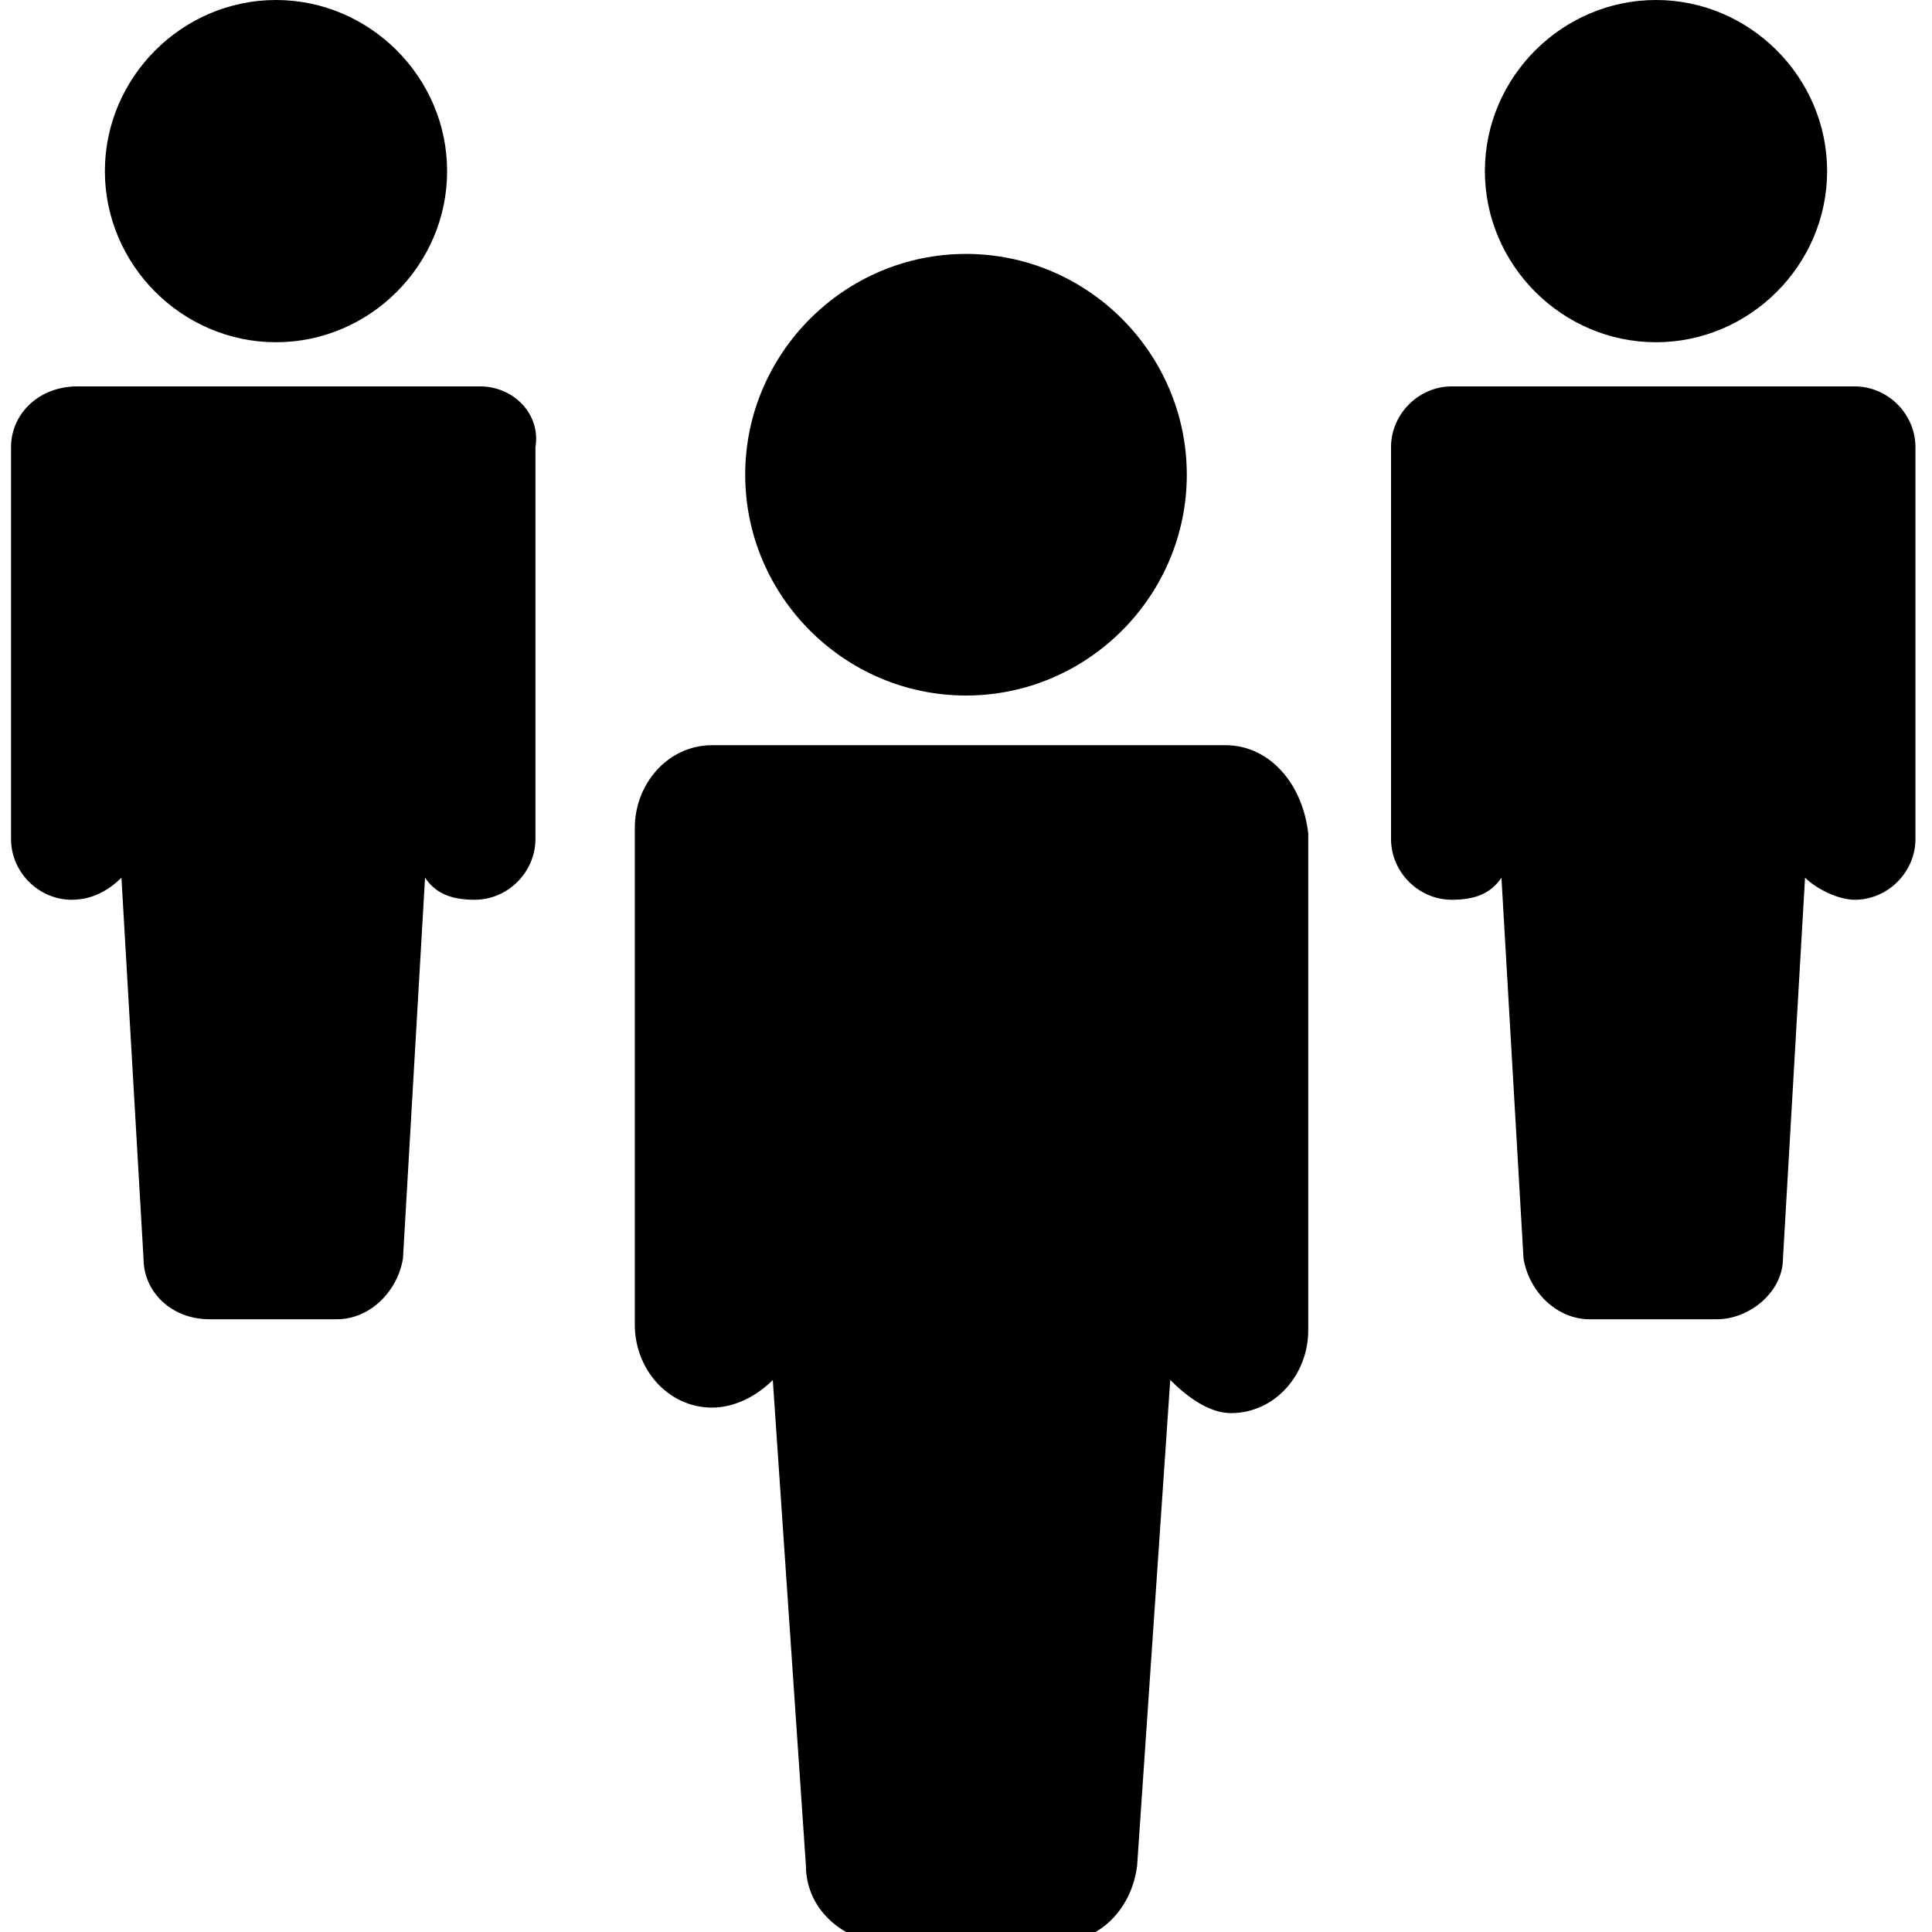
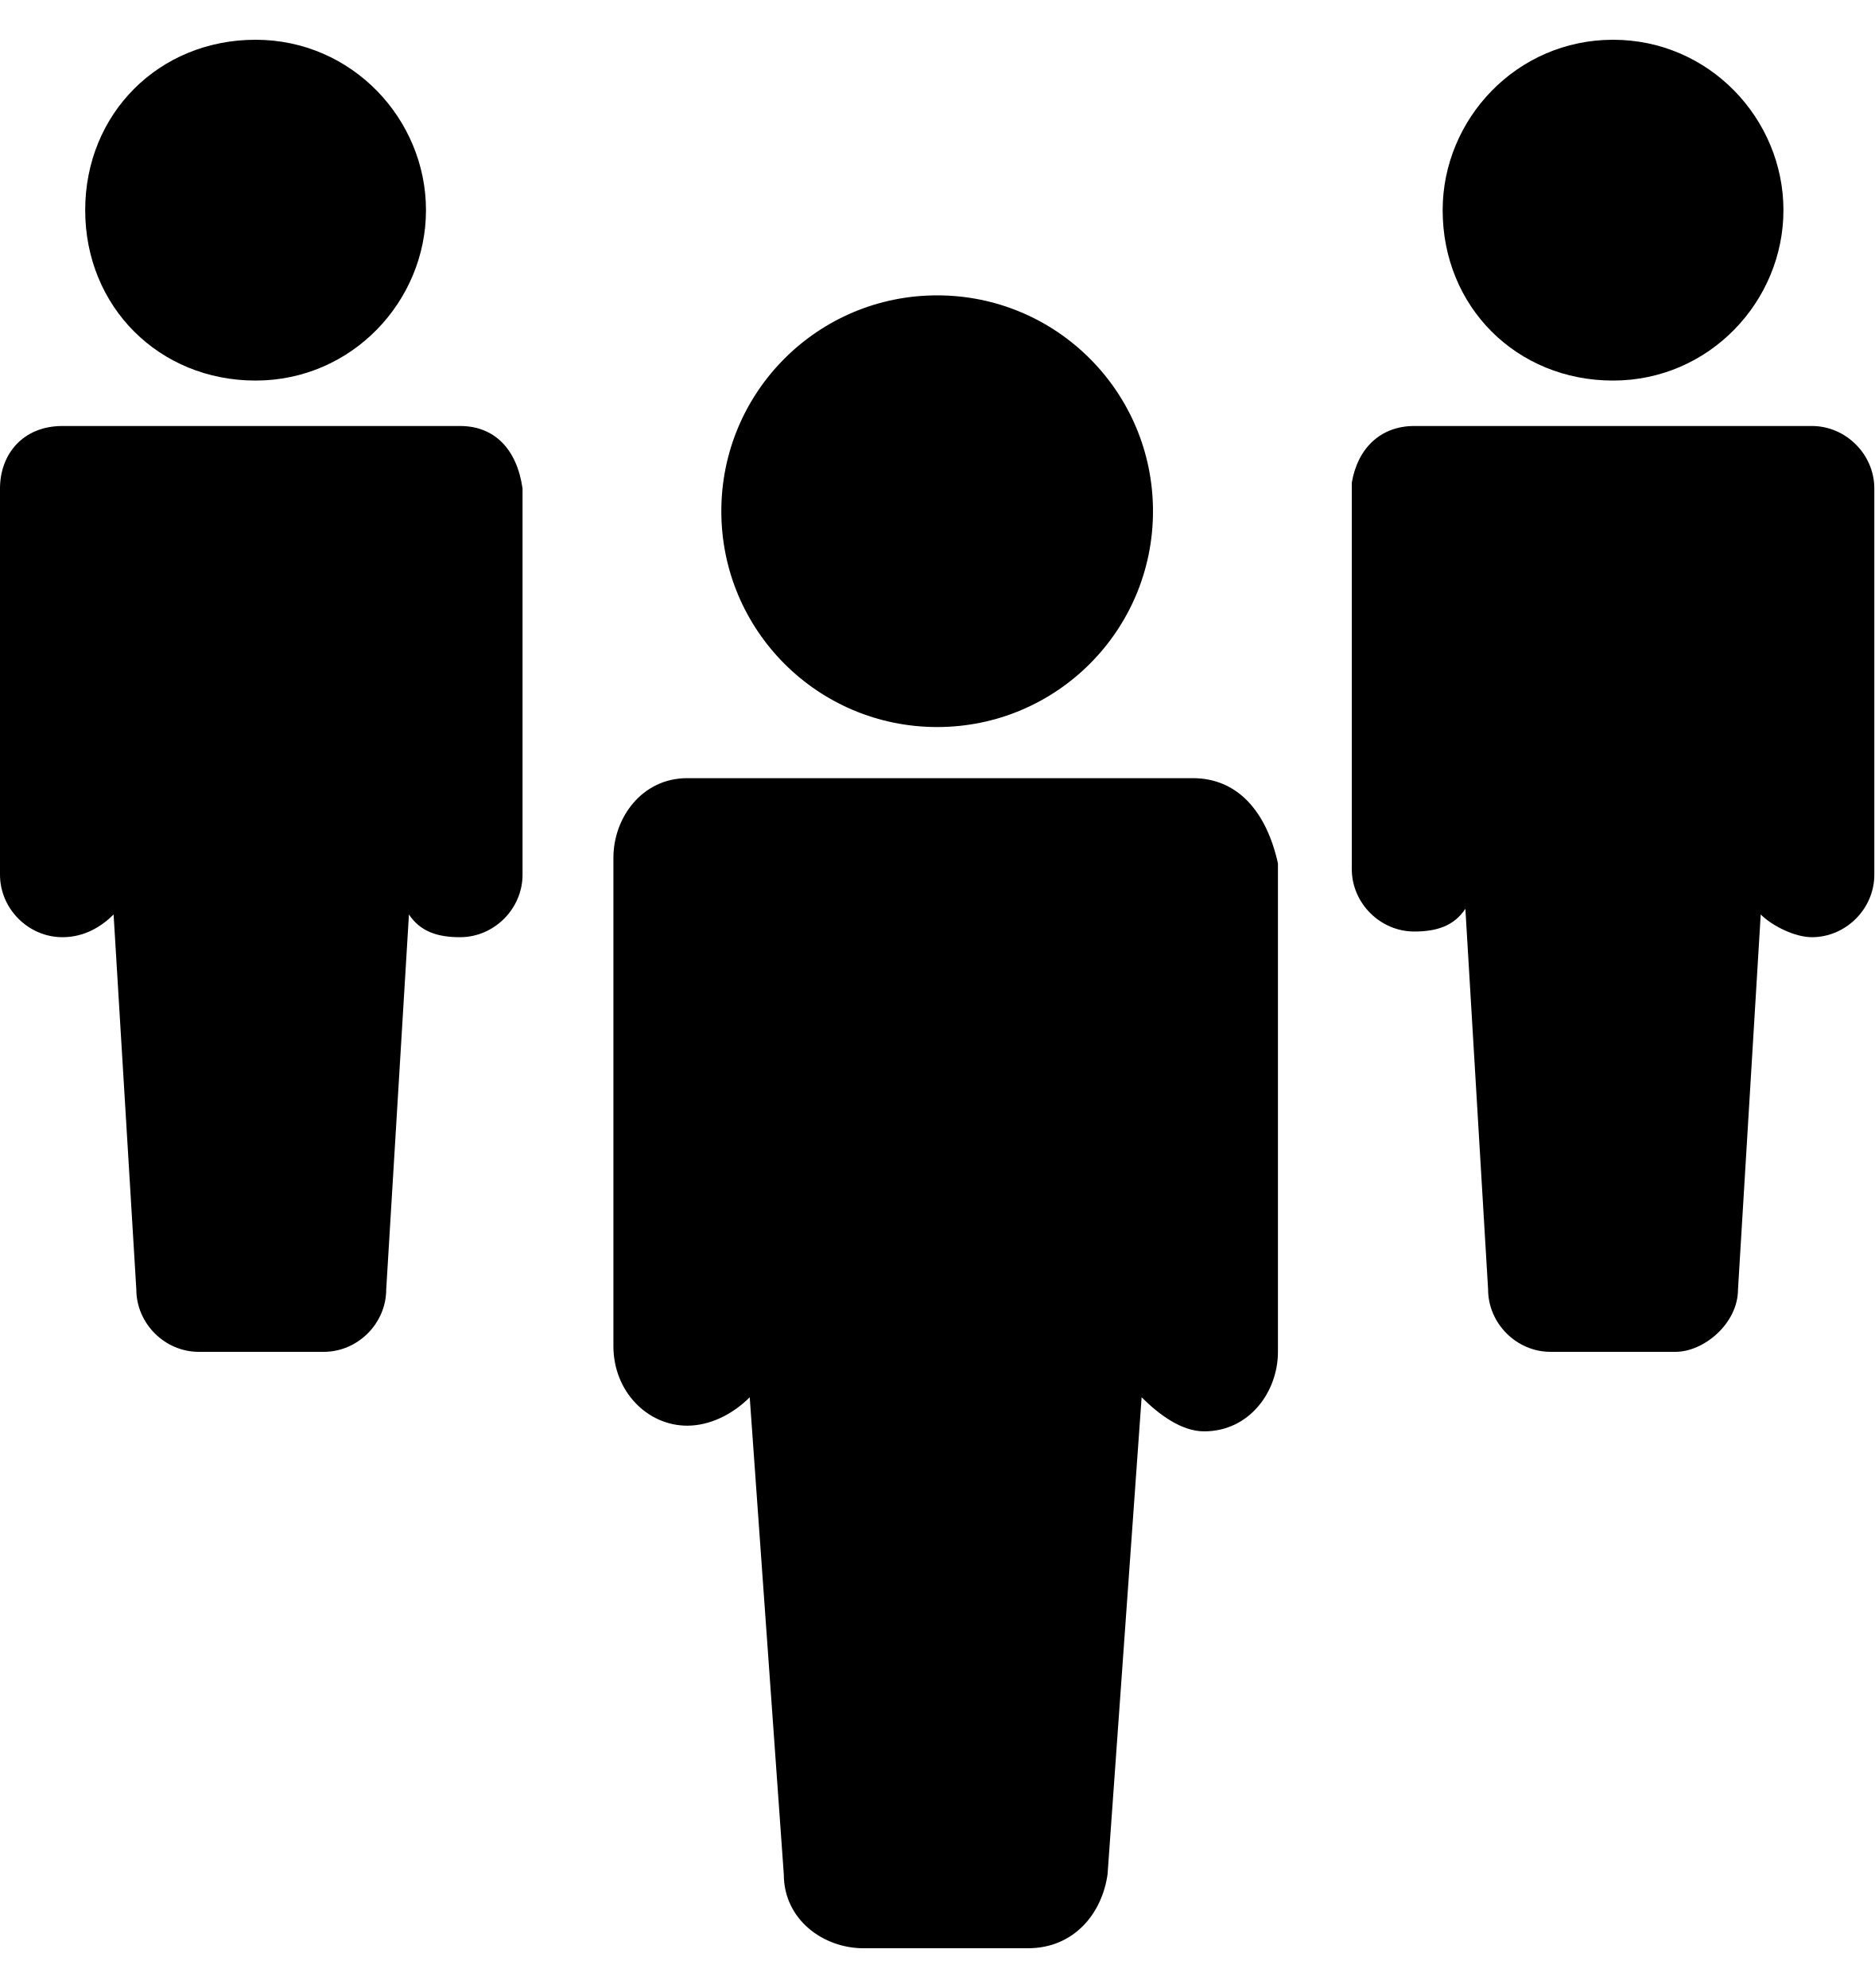
- <svg xmlns="http://www.w3.org/2000/svg" version="1.1" id="Layer_1" x="0px" y="0px" viewBox="0 0 35 35" style="enable-background:new 0 0 35 35;" xml:space="preserve">
-   <path d="M22.2,13.5c0,0-8.7,0-9.3,0h0c-0.8,0-1.4,0.7-1.4,1.5l0,9c0,0.8,0.6,1.5,1.4,1.5h0c0.4,0,0.8-0.2,1.1-0.5l0.6,8.8  c0,0.8,0.7,1.4,1.5,1.4h3c0.8,0,1.4-0.6,1.5-1.4l0.6-8.8c0.3,0.3,0.7,0.6,1.1,0.6h0c0.8,0,1.4-0.7,1.4-1.5l0-9  C23.6,14.2,23,13.5,22.2,13.5L22.2,13.5z M22.2,13.5" />
-   <path d="M21.5,8.6c0,2.2-1.8,4-4,4c-2.2,0-4-1.8-4-4c0-2.2,1.8-4,4-4C19.7,4.6,21.5,6.4,21.5,8.6L21.5,8.6z M21.5,8.6" />
-   <path d="M8.7,7c0,0-6.9,0-7.3,0h0C0.7,7,0.2,7.5,0.2,8.1l0,7.1c0,0.6,0.5,1.1,1.1,1.1h0c0.4,0,0.7-0.2,0.9-0.4l0.4,6.9  c0,0.6,0.5,1.1,1.2,1.1h2.3c0.6,0,1.1-0.5,1.2-1.1l0.4-6.9c0.2,0.3,0.5,0.4,0.9,0.4h0c0.6,0,1.1-0.5,1.1-1.1l0-7.1  C9.8,7.5,9.3,7,8.7,7L8.7,7z M8.7,7" />
-   <path d="M8.1,3.1c0,1.7-1.4,3.1-3.1,3.1c-1.7,0-3.1-1.4-3.1-3.1C1.9,1.4,3.3,0,5,0C6.7,0,8.1,1.4,8.1,3.1L8.1,3.1z M8.1,3.1" />
-   <path d="M26.3,7c0,0,6.9,0,7.3,0h0c0.6,0,1.1,0.5,1.1,1.1l0,7.1c0,0.6-0.5,1.1-1.1,1.1h0c-0.3,0-0.7-0.2-0.9-0.4l-0.4,6.9  c0,0.6-0.6,1.1-1.2,1.1h-2.3c-0.6,0-1.1-0.5-1.2-1.1l-0.4-6.9c-0.2,0.3-0.5,0.4-0.9,0.4h0c-0.6,0-1.1-0.5-1.1-1.1l0-7.1  C25.2,7.5,25.7,7,26.3,7L26.3,7z M26.3,7" />
-   <path d="M33.1,3.1c0,1.7-1.4,3.1-3.1,3.1c-1.7,0-3.1-1.4-3.1-3.1C26.9,1.4,28.3,0,30,0C31.7,0,33.1,1.4,33.1,3.1L33.1,3.1z   M33.1,3.1" />
+ <svg xmlns="http://www.w3.org/2000/svg" version="1.1" id="Layer_1" x="0px" y="0px" viewBox="-31 33 33 35" style="enable-background:new -31 33 33 35;" xml:space="preserve">
+   <path d="M-10,46.7c0,0-8.3,0-8.9,0l0,0c-0.8,0-1.3,0.7-1.3,1.4v8.6c0,0.8,0.6,1.4,1.3,1.4l0,0c0.4,0,0.8-0.2,1.1-0.5l0.6,8.4  c0,0.8,0.7,1.3,1.4,1.3h2.9c0.8,0,1.3-0.6,1.4-1.3l0.6-8.4c0.3,0.3,0.7,0.6,1.1,0.6l0,0c0.8,0,1.3-0.7,1.3-1.4v-8.6  C-8.7,47.3-9.2,46.7-10,46.7L-10,46.7z" />
+   <path d="M-10.7,42c0,2.1-1.7,3.8-3.8,3.8s-3.8-1.7-3.8-3.8c0-2.1,1.7-3.8,3.8-3.8C-12.4,38.2-10.7,39.9-10.7,42L-10.7,42z" />
+   <path d="M-22.9,40.5c0,0-6.6,0-7,0l0,0c-0.7,0-1.1,0.5-1.1,1.1v6.8c0,0.6,0.5,1.1,1.1,1.1l0,0c0.4,0,0.7-0.2,0.9-0.4l0.4,6.6  c0,0.6,0.5,1.1,1.1,1.1h2.2c0.6,0,1.1-0.5,1.1-1.1l0.4-6.6c0.2,0.3,0.5,0.4,0.9,0.4l0,0c0.6,0,1.1-0.5,1.1-1.1v-6.8  C-21.9,40.9-22.3,40.5-22.9,40.5L-22.9,40.5z" />
+   <path d="M-23.5,36.7c0,1.6-1.3,3-3,3s-3-1.3-3-3s1.3-3,3-3S-23.5,35.1-23.5,36.7L-23.5,36.7z" />
+   <path d="M-6.1,40.5c0,0,6.6,0,7,0l0,0c0.6,0,1.1,0.5,1.1,1.1v6.8c0,0.6-0.5,1.1-1.1,1.1l0,0c-0.3,0-0.7-0.2-0.9-0.4l-0.4,6.6  c0,0.6-0.6,1.1-1.1,1.1h-2.2c-0.6,0-1.1-0.5-1.1-1.1L-5.2,49c-0.2,0.3-0.5,0.4-0.9,0.4l0,0c-0.6,0-1.1-0.5-1.1-1.1v-6.8  C-7.1,40.9-6.7,40.5-6.1,40.5L-6.1,40.5z" />
+   <path d="M0.4,36.7c0,1.6-1.3,3-3,3s-3-1.3-3-3c0-1.6,1.3-3,3-3S0.4,35.1,0.4,36.7L0.4,36.7z" />
</svg>
